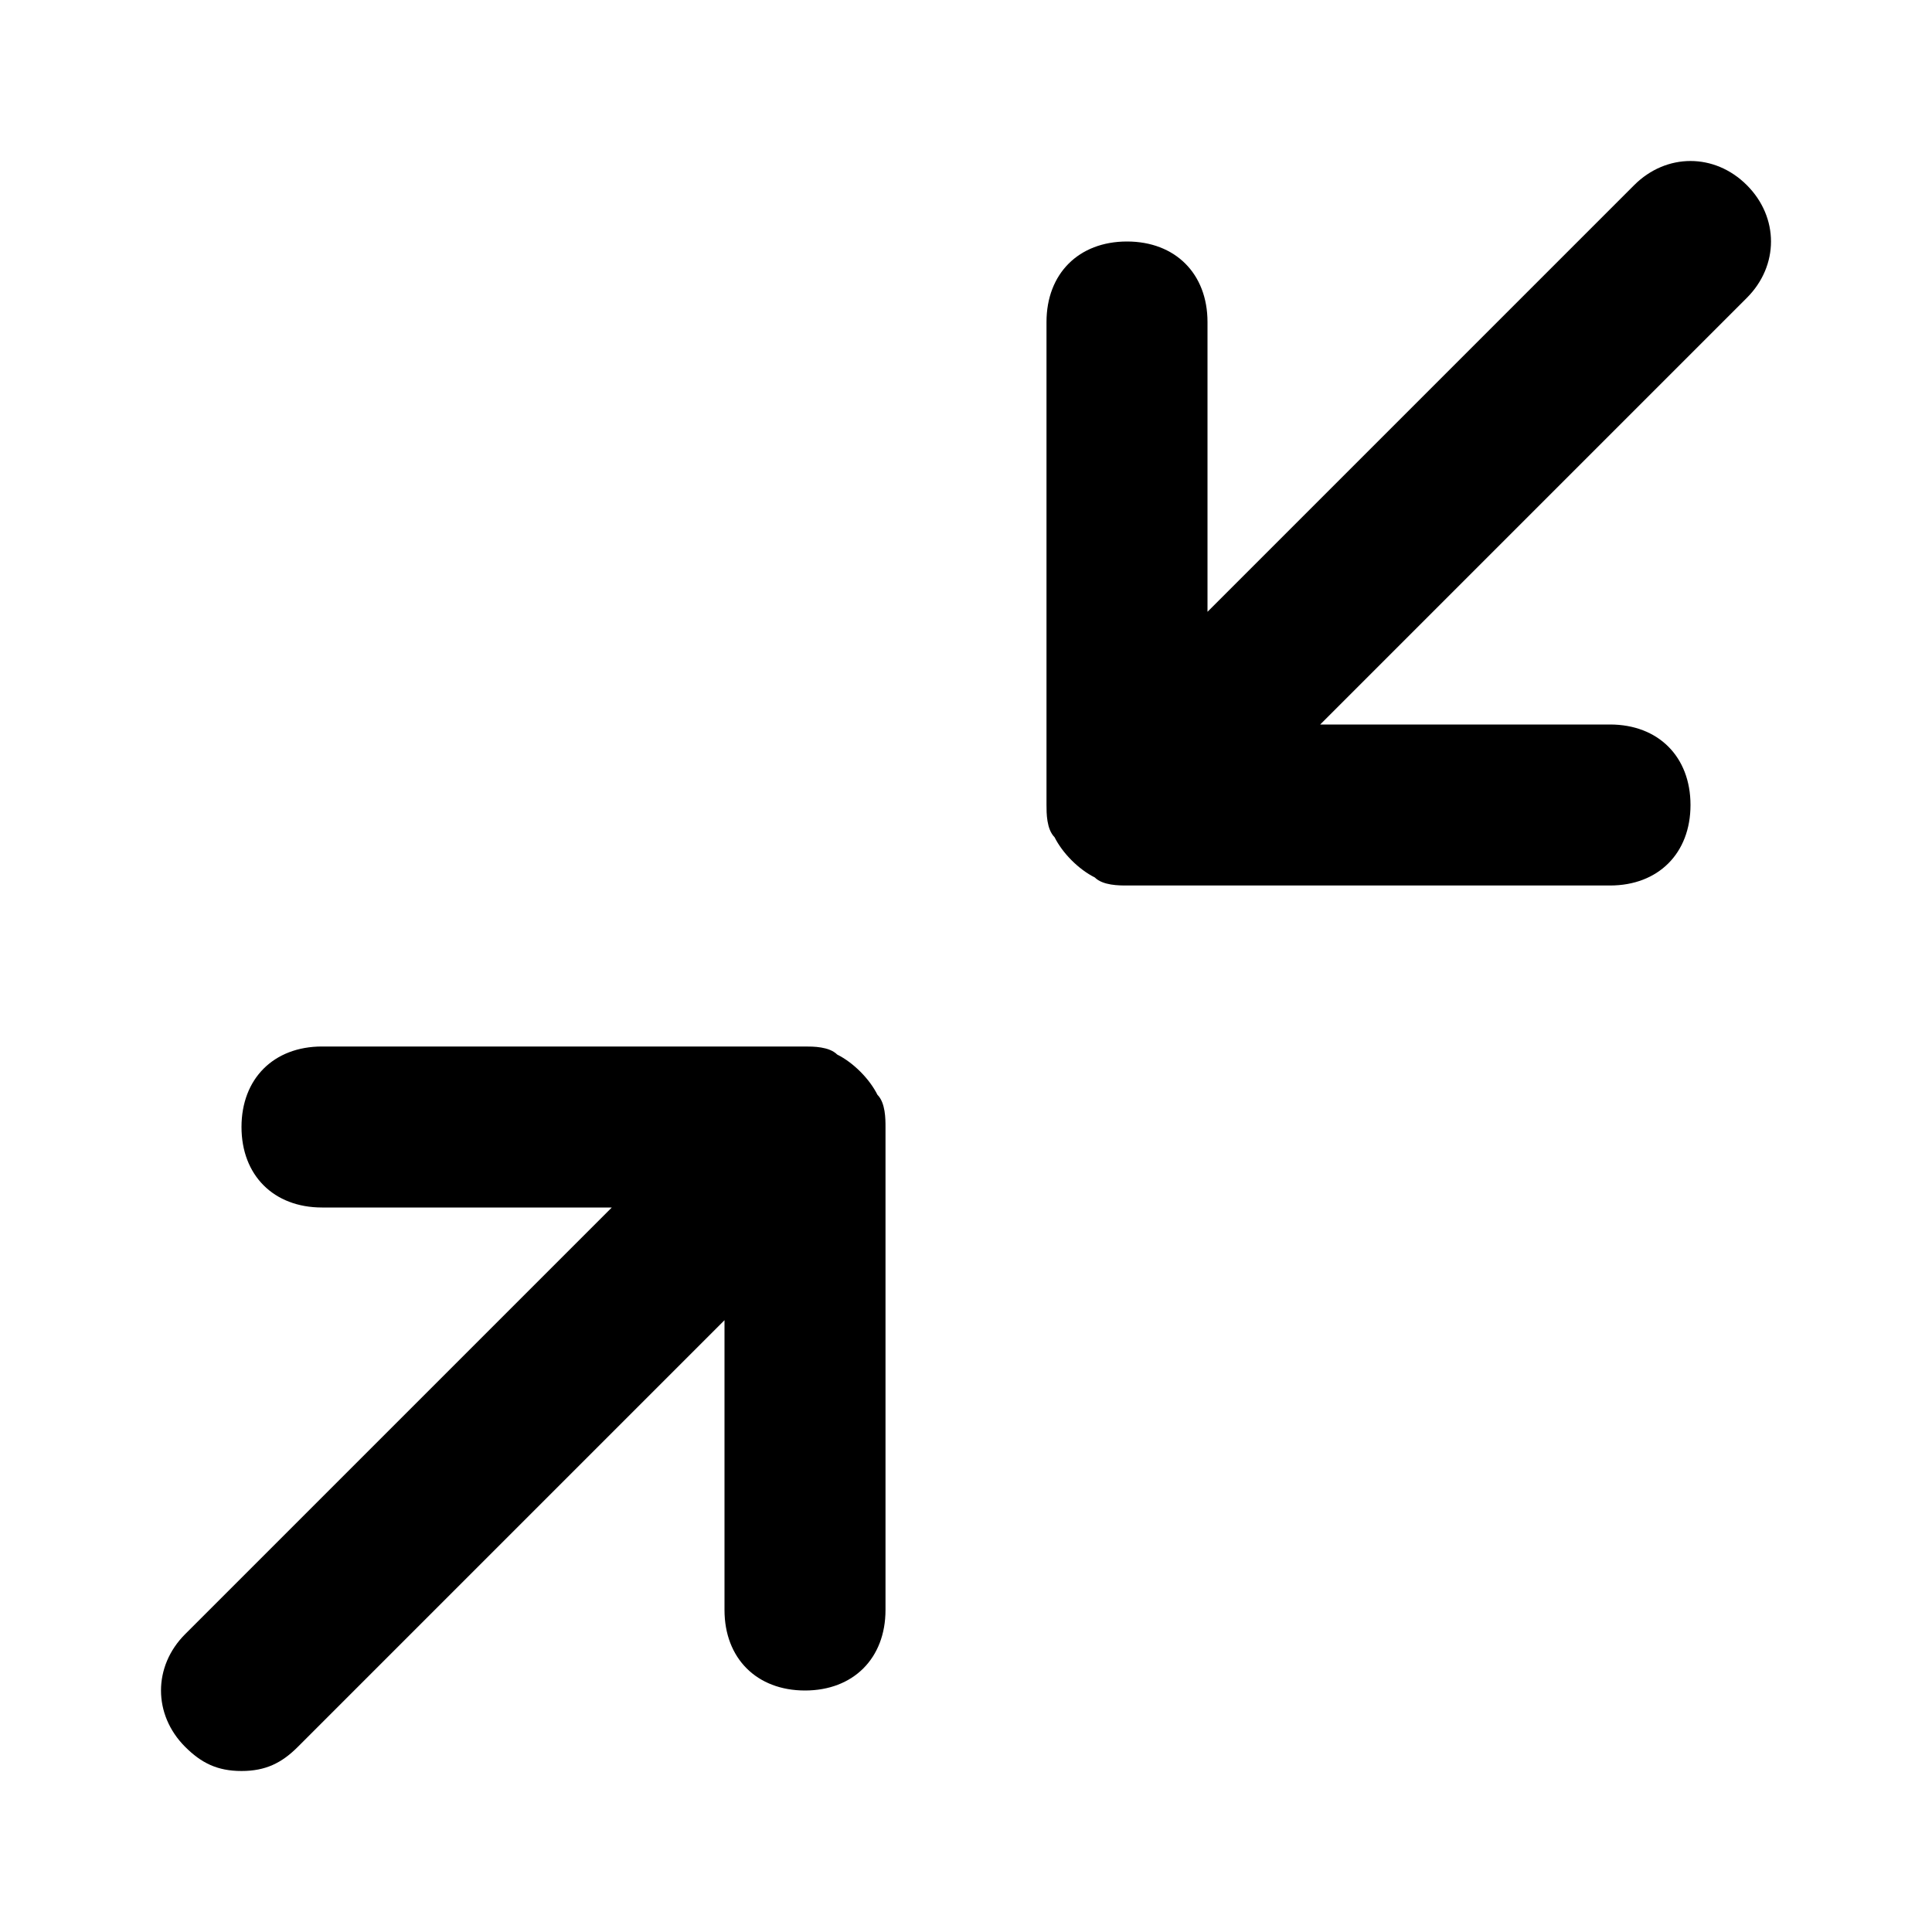
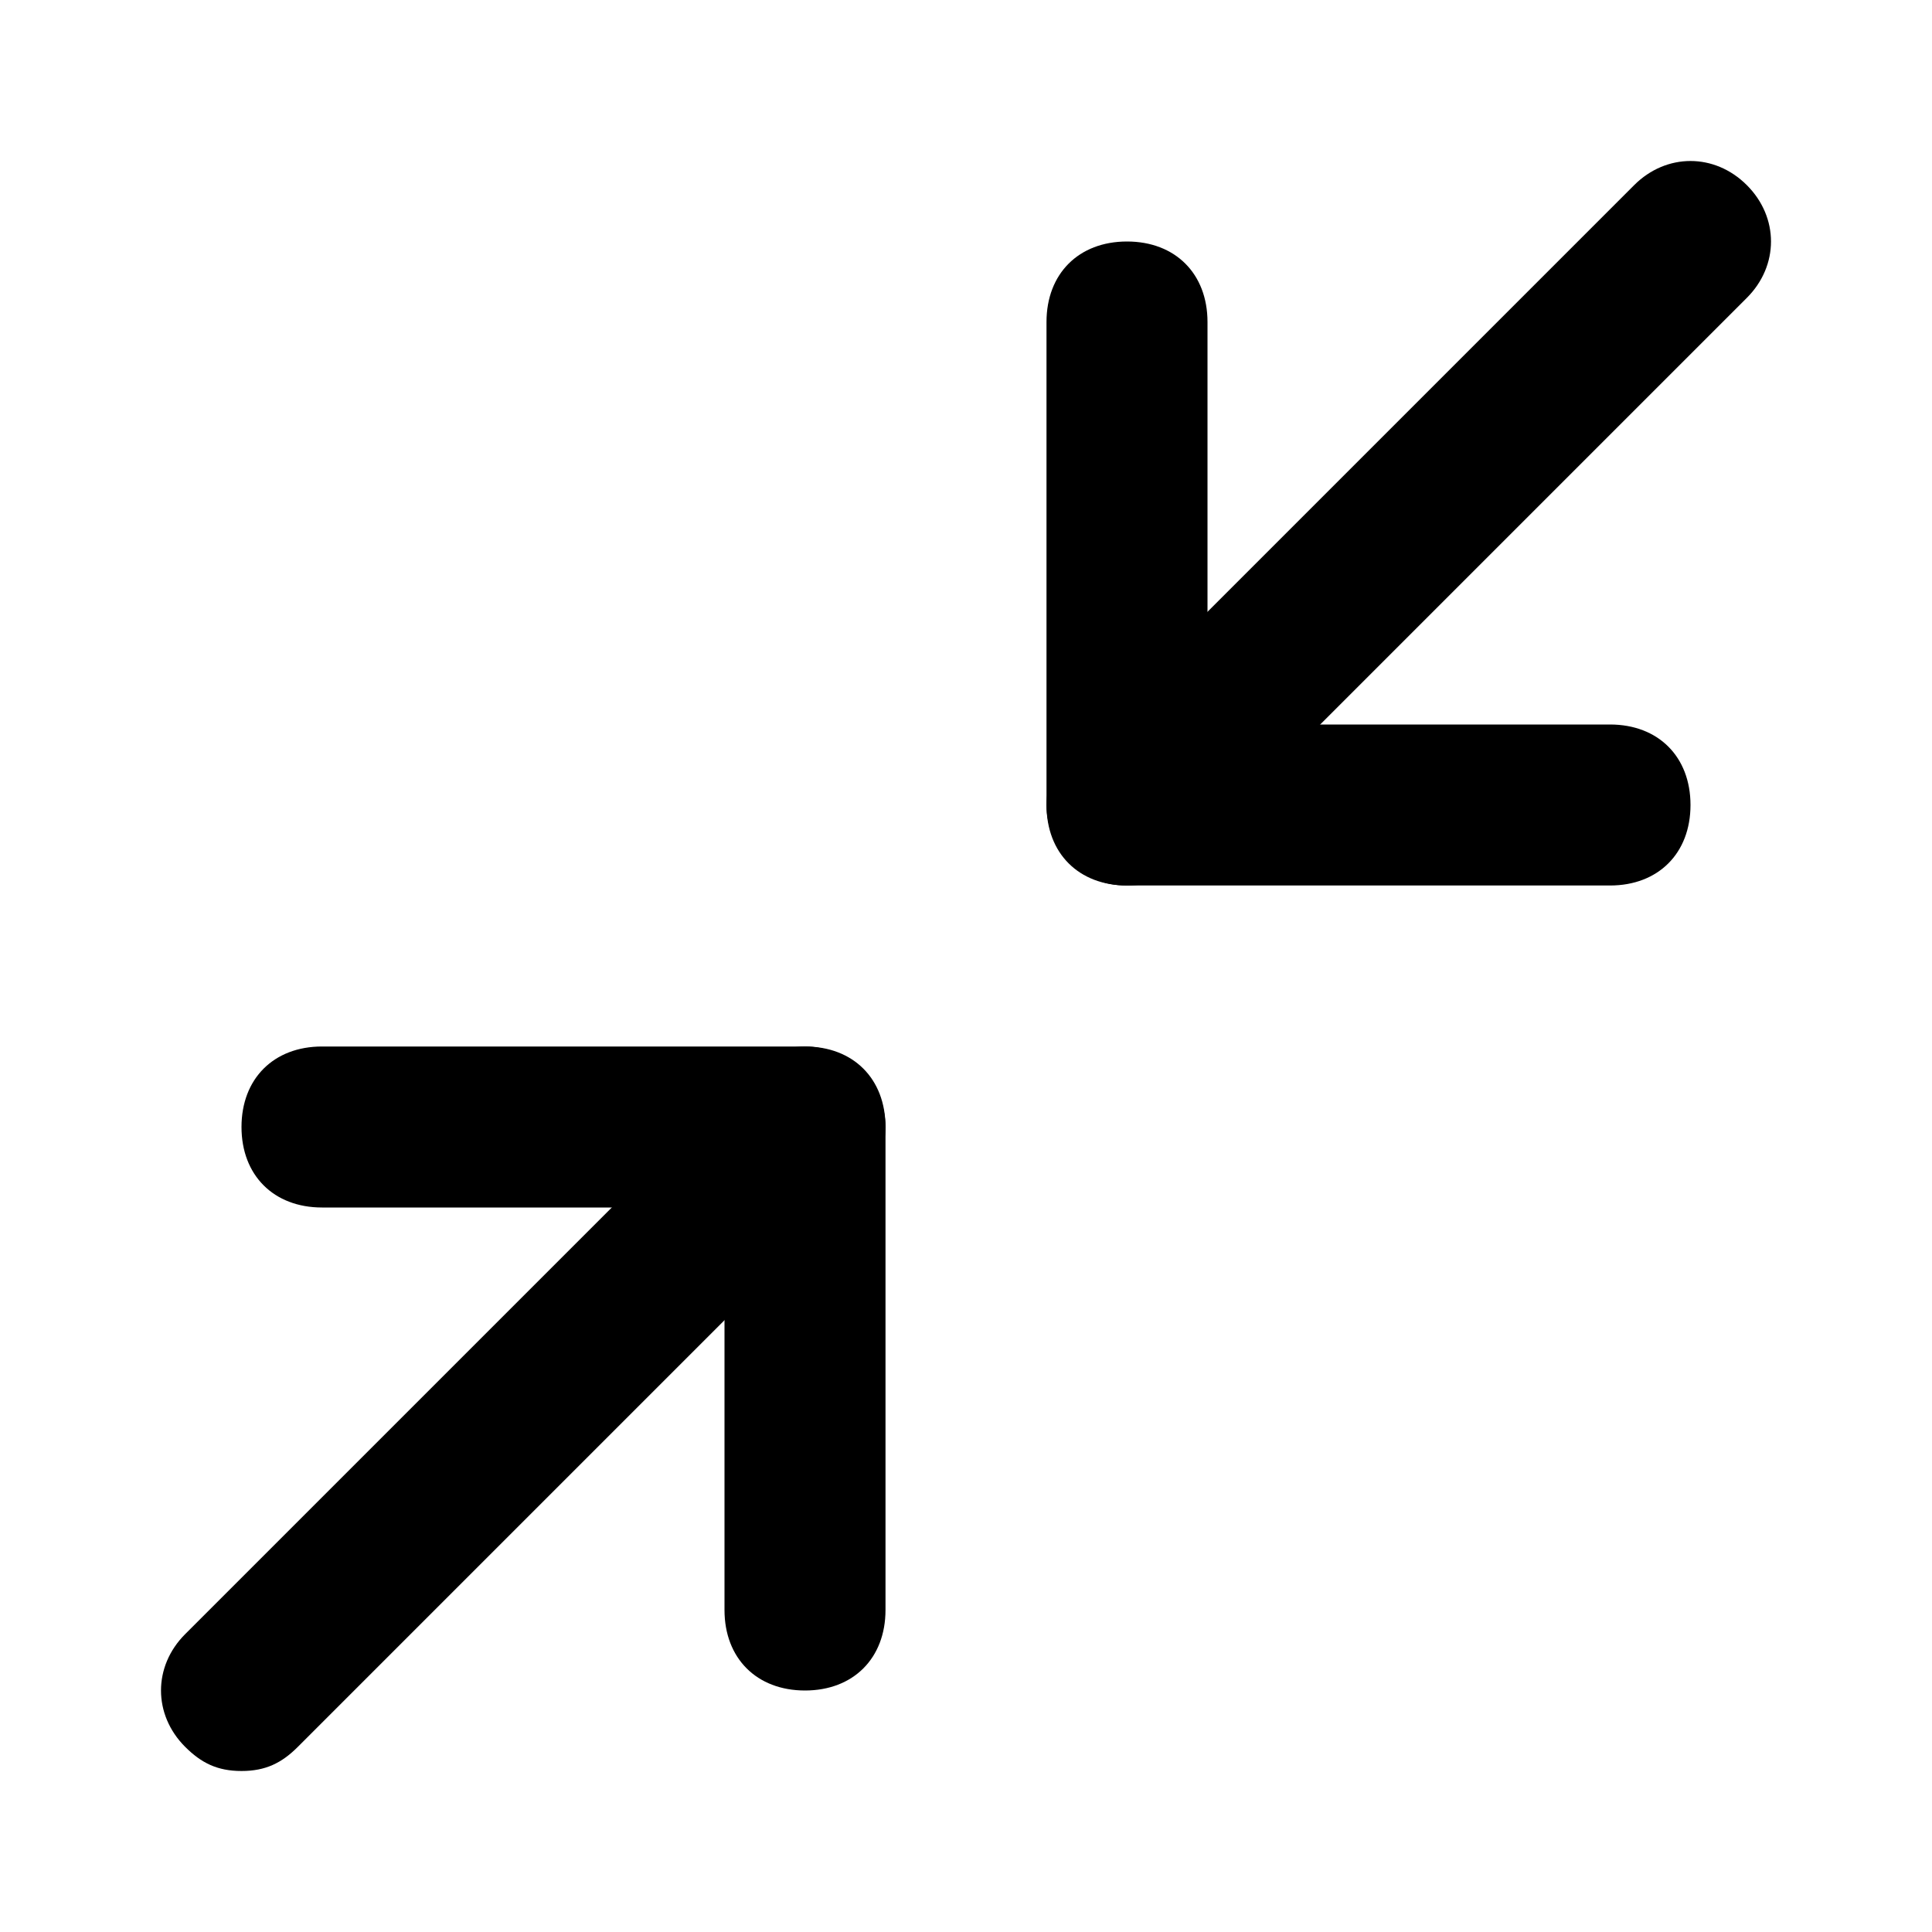
- <svg xmlns="http://www.w3.org/2000/svg" version="1.1" width="24" height="24" viewBox="0 0 24 24">
-   <path d="M10.4 13.1c-0.1-0.1-0.3-0.1-0.4-0.1h-6c-0.6 0-1 0.4-1 1s0.4 1 1 1h3.6l-5.3 5.3c-0.4 0.4-0.4 1 0 1.4 0.2 0.2 0.4 0.3 0.7 0.3s0.5-0.1 0.7-0.3l5.3-5.3v3.6c0 0.6 0.4 1 1 1s1-0.4 1-1v-6c0-0.1 0-0.3-0.1-0.4-0.1-0.2-0.3-0.4-0.5-0.5z" />
-   <path d="M21.7 2.3c-0.4-0.4-1-0.4-1.4 0l-5.3 5.3v-3.6c0-0.6-0.4-1-1-1s-1 0.4-1 1v6c0 0.1 0 0.3 0.1 0.4 0.1 0.2 0.3 0.4 0.5 0.5 0.1 0.1 0.3 0.1 0.4 0.1h6c0.6 0 1-0.4 1-1s-0.4-1-1-1h-3.6l5.3-5.3c0.4-0.4 0.4-1 0-1.4z" />
+ <svg xmlns="http://www.w3.org/2000/svg" version="1.1" id="Слой_1" x="0px" y="0px" viewBox="0 0 24 24" style="enable-background:new 0 0 24 24;" xml:space="preserve">
+   <g>
+     <path d="M10,21c-0.6,0-1-0.4-1-1v-5H4c-0.6,0-1-0.4-1-1s0.4-1,1-1h6c0.6,0,1,0.4,1,1v6C11,20.6,10.6,21,10,21z" />
+   </g>
+   <g>
+     <path d="M20,11h-6c-0.6,0-1-0.4-1-1V4c0-0.6,0.4-1,1-1s1,0.4,1,1v5h5c0.6,0,1,0.4,1,1S20.6,11,20,11z" />
+   </g>
+   <g>
+     <path d="M14,11c-0.3,0-0.5-0.1-0.7-0.3c-0.4-0.4-0.4-1,0-1.4l7-7c0.4-0.4,1-0.4,1.4,0s0.4,1,0,1.4l-7,7C14.5,10.9,14.3,11,14,11z" />
+   </g>
+   <g>
+     <path d="M3,22c-0.3,0-0.5-0.1-0.7-0.3c-0.4-0.4-0.4-1,0-1.4l7-7c0.4-0.4,1-0.4,1.4,0s0.4,1,0,1.4l-7,7C3.5,21.9,3.3,22,3,22z" />
+   </g>
</svg>
